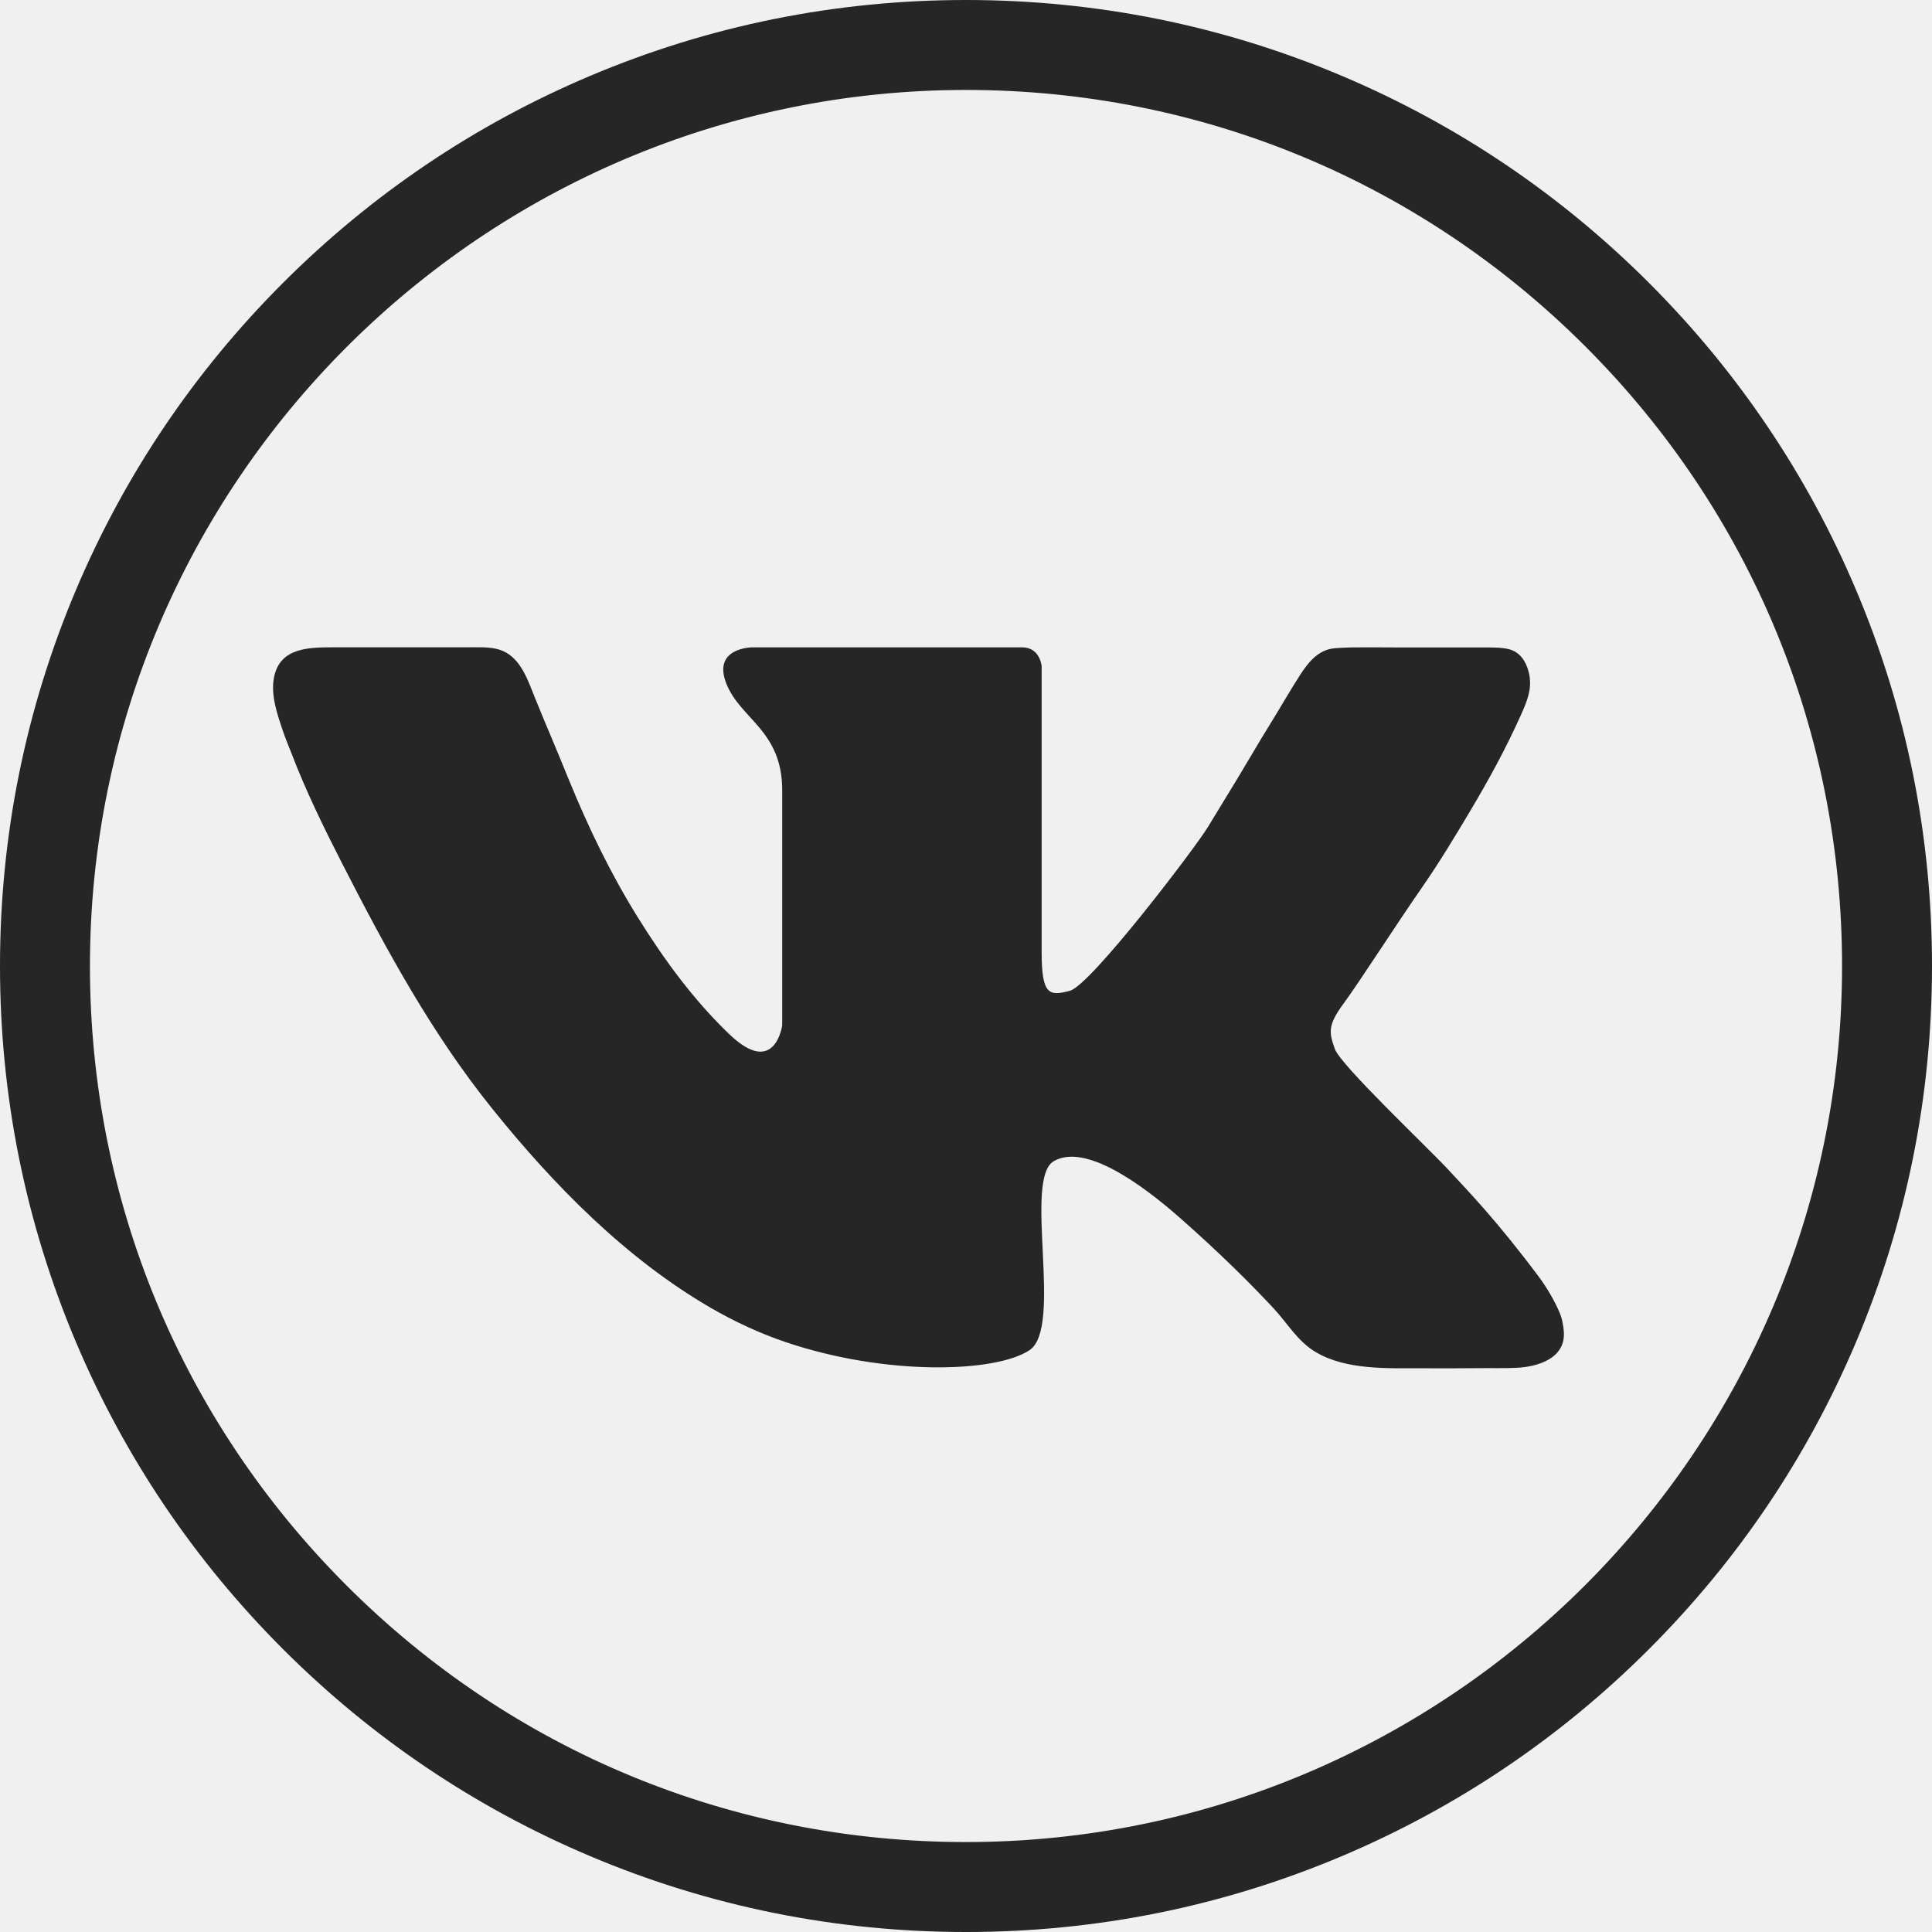
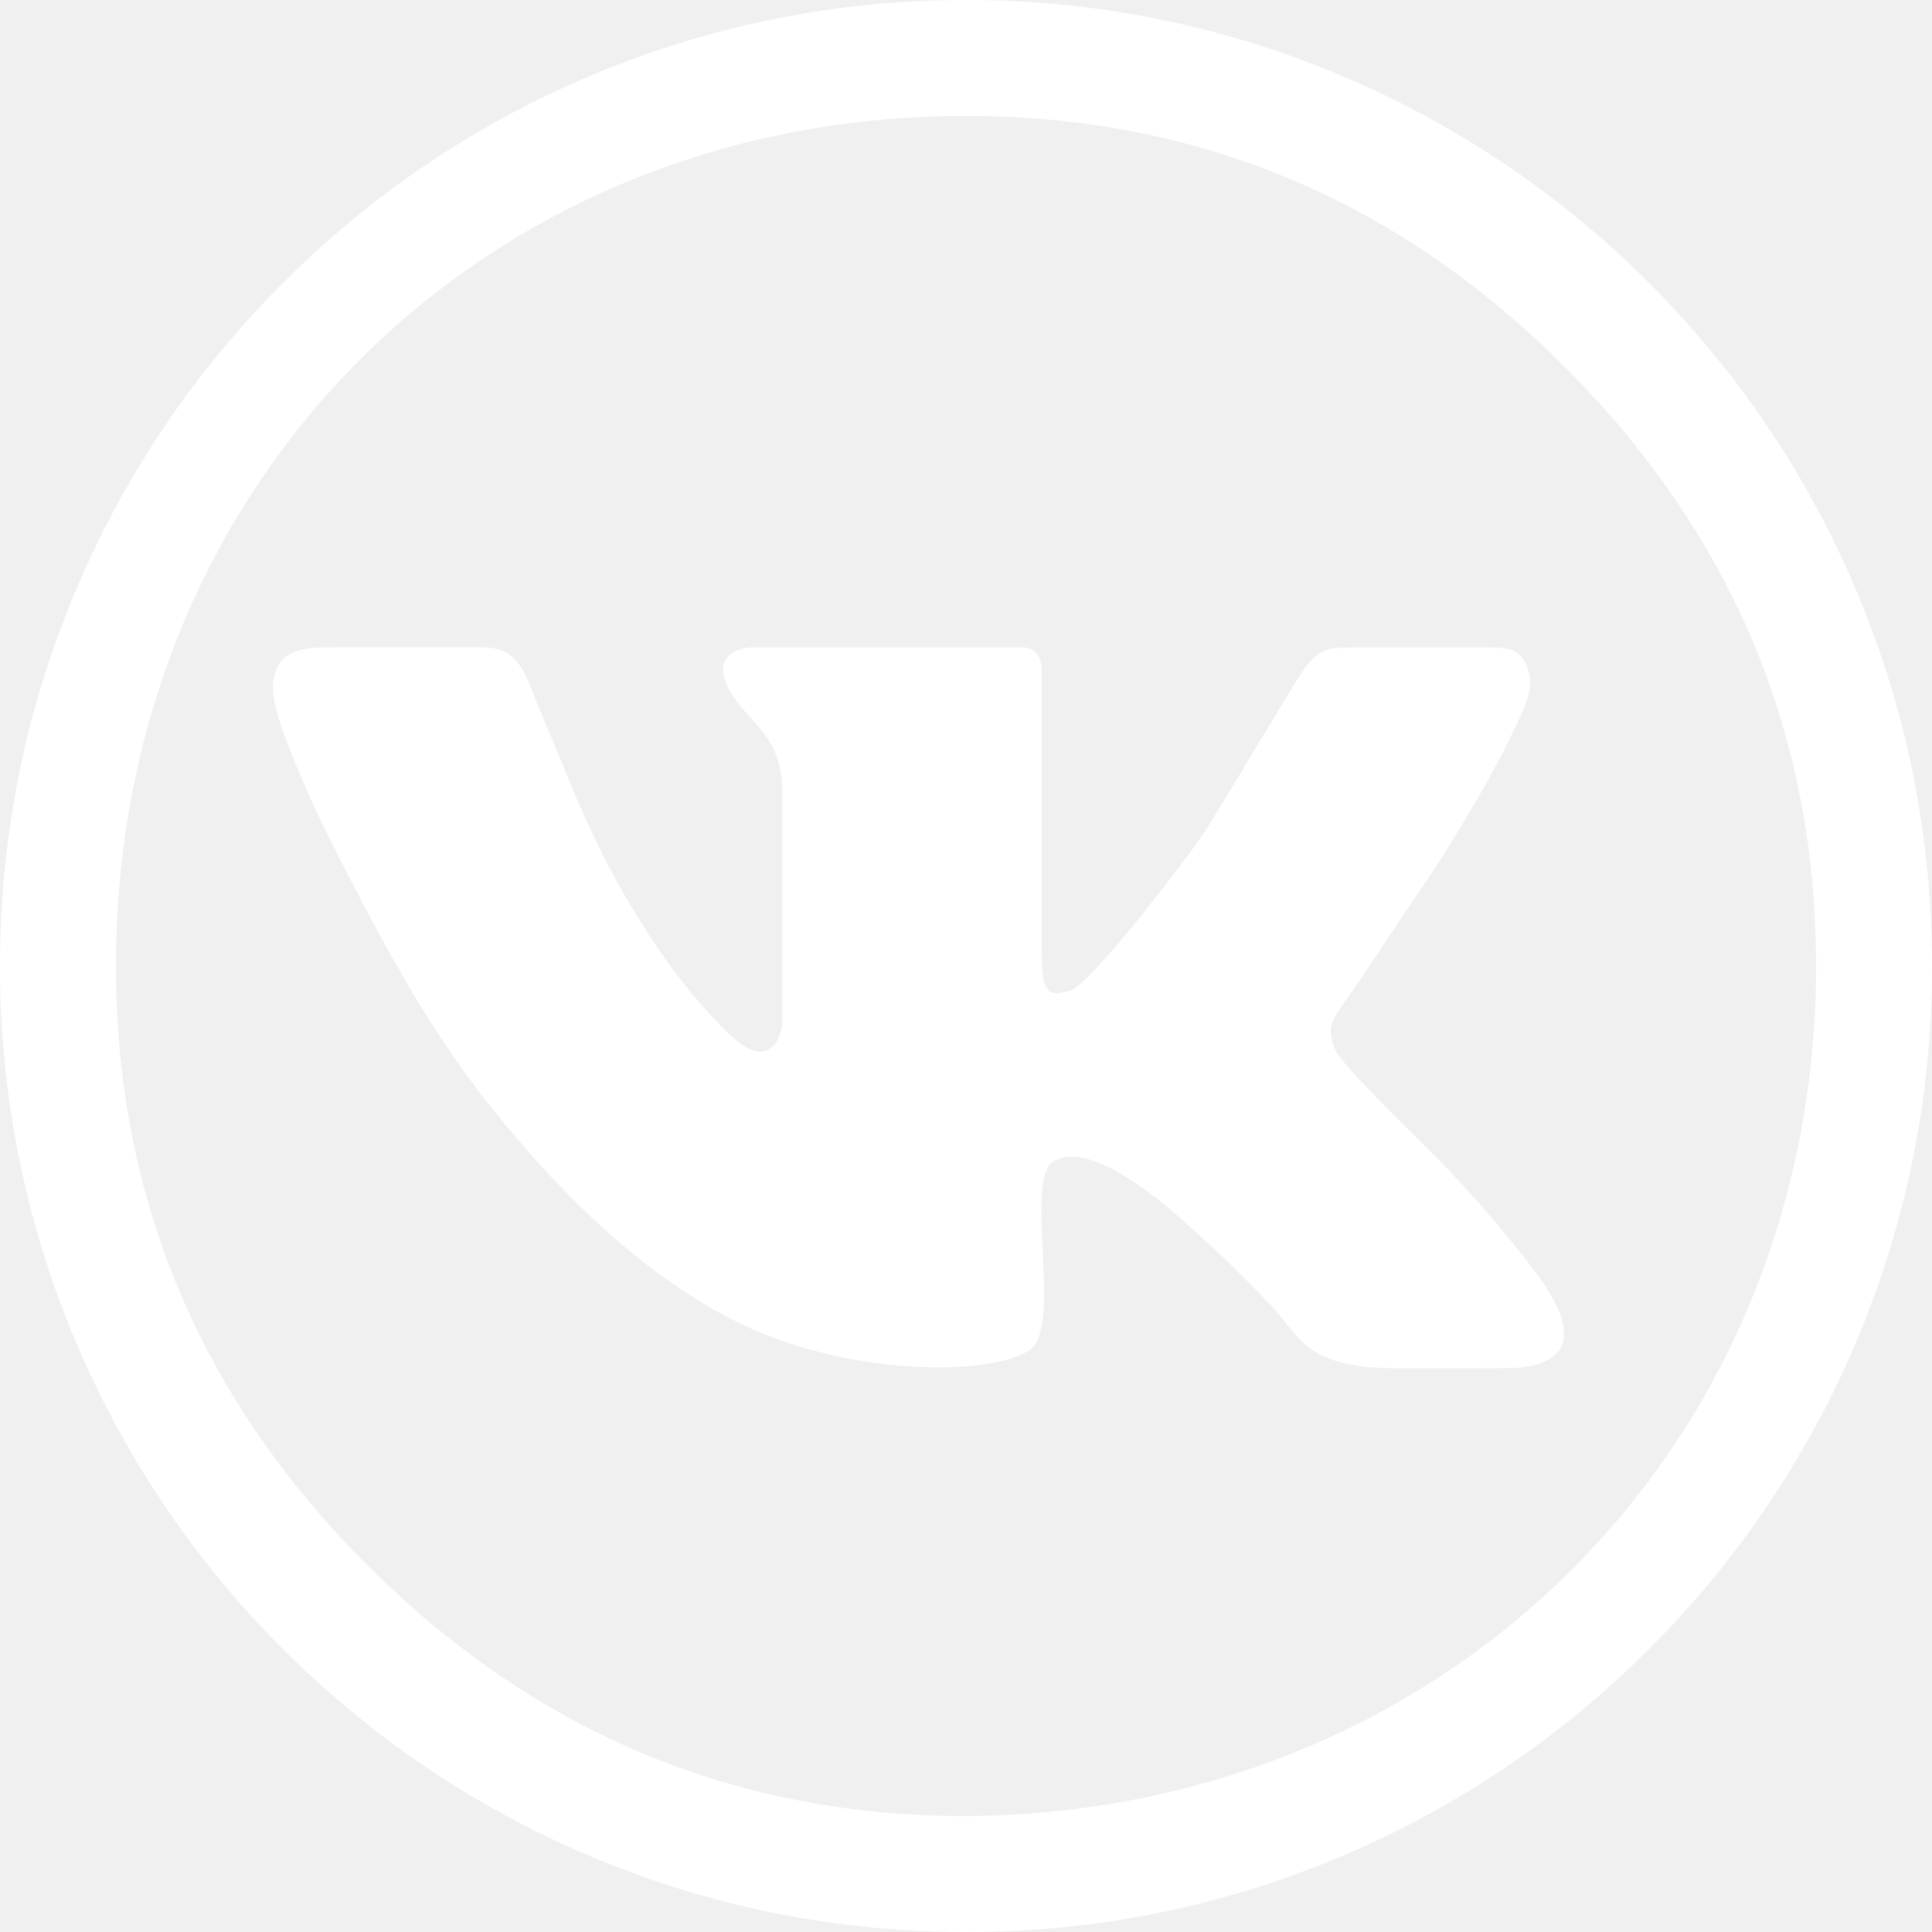
- <svg xmlns="http://www.w3.org/2000/svg" enable-background="new 0 0 1024 1024" height="1024px" id="Layer_1" version="1.1" viewBox="0 0 1024 1024" width="1024px" xml:space="preserve">
-   <g id="Background">
-     <path d="M983.766,312.727c-25.785-60.972-62.694-115.728-109.705-162.744   C827.05,102.966,772.299,66.049,711.329,40.257C648.194,13.548,581.14,0.004,512,0c-69.104,0-136.155,13.54-199.289,40.243   c-60.969,25.787-115.721,62.699-162.735,109.71c-47.014,47.011-83.929,101.761-109.72,162.728   C13.548,375.814,0.004,442.865,0,511.97c-0.004,69.109,13.533,136.165,40.234,199.304   c25.785,60.973,62.696,115.728,109.707,162.743c47.011,47.018,101.762,83.935,162.732,109.727   c63.136,26.708,130.19,40.253,199.323,40.257h0.009c69.104,0,136.153-13.54,199.288-40.243   c60.969-25.787,115.72-62.699,162.733-109.709c47.013-47.01,83.929-101.76,109.72-162.728   c26.708-63.134,40.251-130.186,40.255-199.29C1024.004,442.921,1010.467,375.866,983.766,312.727z M512.004,976.328h-0.03   c-124.026-0.007-240.627-48.313-328.323-136.019C95.957,752.604,47.665,635.999,47.672,511.973   c0.015-256.016,208.312-464.3,464.356-464.3c124.026,0.007,240.626,48.312,328.32,136.017   c87.695,87.706,135.986,204.311,135.979,328.337C976.313,768.043,768.018,976.328,512.004,976.328z" fill="#262626" />
+ <svg xmlns="http://www.w3.org/2000/svg" width="50" height="50" viewBox="0 0 50 50" fill="none">
+   <g clip-path="url(#clip0_51_68)">
+     <path d="M48.035 15.27C46.776 12.293 44.974 9.619 42.679 7.323C40.383 5.028 37.71 3.225 34.733 1.966C31.65 0.662 28.376 0 25 0C21.626 0 18.352 0.661 15.269 1.965C12.292 3.224 9.619 5.026 7.323 7.322C5.027 9.617 3.225 12.291 1.966 15.268C0.662 18.35 0 21.624 4.32714e-08 24.998C-0 28.373 0.661 31.647 1.965 34.73C3.224 37.707 5.026 40.381 7.321 42.677C9.617 44.972 12.29 46.775 15.267 48.034C18.35 49.339 21.624 50 25 50C28.374 50 31.648 49.339 34.731 48.035C37.708 46.776 40.382 44.974 42.677 42.678C44.973 40.383 46.775 37.709 48.035 34.733C49.339 31.65 50 28.376 50 25.002C50 21.627 49.339 18.353 48.035 15.27ZM24.848 47L25 47C18.944 47 13.782 44.782 9.5 40.5C5.218 36.218 3 31.055 3 24.998C3.001 12.498 12.498 3 25 3C31.056 3 36.218 5.218 40.5 9.5C44.782 13.783 47 18.946 47 25.002C46.999 37.502 37.348 47 24.848 47Z" fill="white" />
+     <path d="M7.544 19.498C7.92 20.48 8.384 21.426 8.862 22.361C9.998 24.582 11.169 26.739 12.738 28.691C14.324 30.664 16.196 32.575 18.402 33.851C19.015 34.206 19.66 34.506 20.332 34.733C22.924 35.611 25.766 35.527 26.644 34.942C27.522 34.357 26.477 30.511 27.271 30.051C28.066 29.591 29.487 30.595 30.532 31.514C31.577 32.434 32.371 33.228 32.956 33.855C33.323 34.248 33.581 34.717 34.059 34.997C34.849 35.46 35.902 35.408 36.784 35.411C37.275 35.412 37.767 35.414 38.258 35.408C38.59 35.404 38.923 35.415 39.255 35.398C39.8 35.372 40.514 35.157 40.473 34.474C40.463 34.313 40.427 34.12 40.363 33.971C40.225 33.651 40.031 33.319 39.822 33.04C38.736 31.587 38.015 30.846 37.471 30.26C36.928 29.675 34.691 27.564 34.545 27.146C34.399 26.728 34.352 26.542 34.767 25.978C35.182 25.414 36.092 23.99 36.802 22.966C37.248 22.323 37.653 21.652 38.053 20.98C38.525 20.189 38.968 19.378 39.346 18.538C39.515 18.162 39.669 17.819 39.564 17.398C39.494 17.116 39.335 16.868 39.04 16.798C38.878 16.76 38.702 16.756 38.537 16.756C37.921 16.756 36.311 16.756 36.311 16.756C36.02 16.756 35.729 16.752 35.438 16.753C35.14 16.753 34.839 16.751 34.542 16.776C34.119 16.813 33.859 17.139 33.647 17.468C33.386 17.871 33.149 18.289 32.897 18.697C32.724 18.976 32.555 19.256 32.389 19.539C32.129 19.98 31.862 20.417 31.595 20.854C31.484 21.035 31.373 21.216 31.264 21.398C30.95 21.921 28.233 25.495 27.689 25.641C27.146 25.787 26.958 25.746 26.958 24.638C26.958 23.53 26.958 17.239 26.958 17.239C26.958 17.239 26.916 16.754 26.456 16.754C25.997 16.754 23.864 16.754 23.864 16.754H19.465C19.465 16.754 18.43 16.758 18.796 17.688C19.162 18.618 20.243 18.9 20.243 20.452C20.243 22.004 20.243 26.535 20.243 26.535C20.243 26.535 20.061 27.898 18.88 26.77C17.949 25.88 17.182 24.829 16.505 23.738C15.8 22.605 15.233 21.427 14.727 20.193C14.583 19.84 14.44 19.487 14.291 19.136C14.136 18.769 13.983 18.402 13.834 18.033C13.661 17.604 13.477 17.043 13.011 16.846C12.777 16.746 12.518 16.751 12.269 16.751C11.344 16.752 10.419 16.754 9.494 16.752C9.223 16.752 8.952 16.752 8.68 16.752C8.039 16.754 7.242 16.735 7.09 17.535C7.003 17.996 7.177 18.489 7.323 18.921C7.389 19.117 7.47 19.305 7.544 19.498Z" fill="white" />
  </g>
-   <g id="VK">
-     <path d="M154.504,399.328c7.7,20.099,17.191,39.48,26.987,58.622   c23.277,45.48,47.248,89.673,79.387,129.647c32.479,40.396,70.825,79.544,115.996,105.676c12.563,7.268,25.77,13.4,39.527,18.061   c53.079,17.979,111.295,16.267,129.273,4.281c17.979-11.986-3.424-90.75,12.842-100.167c16.267-9.418,45.375,11.13,66.777,29.965   c21.403,18.834,37.669,35.1,49.656,47.942c7.506,8.042,12.79,17.64,22.575,23.376c16.186,9.486,37.753,8.435,55.808,8.485   c10.065,0.029,20.133,0.063,30.199-0.063c6.803-0.084,13.608,0.136,20.406-0.193c11.171-0.542,25.779-4.952,24.941-18.927   c-0.198-3.304-0.931-7.256-2.244-10.306c-2.822-6.555-6.797-13.357-11.069-19.067c-22.258-29.75-37.026-44.946-48.155-56.933   c-11.13-11.984-56.933-55.22-59.929-63.78c-2.996-8.562-3.96-12.36,4.548-23.918c8.508-11.559,27.129-40.72,41.684-61.694   c9.128-13.155,17.42-26.91,25.612-40.659c9.659-16.21,18.743-32.813,26.485-50.029c3.462-7.698,6.604-14.711,4.46-23.337   c-1.437-5.779-4.687-10.856-10.739-12.282c-3.304-0.778-6.909-0.857-10.29-0.857c-12.627,0-45.589,0-45.589,0   c-5.958,0-11.917-0.087-17.876-0.076c-6.109,0.011-12.269-0.037-18.36,0.485c-8.666,0.742-13.977,7.425-18.336,14.163   c-5.333,8.245-10.187,16.823-15.36,25.172c-3.537,5.705-6.998,11.455-10.397,17.243c-5.312,9.04-10.784,17.983-16.256,26.927   c-2.271,3.71-4.55,7.416-6.789,11.146c-6.421,10.699-62.069,83.898-73.198,86.896s-14.982,2.142-14.982-20.547   c0-22.687,0-151.533,0-151.533s-0.854-9.935-10.272-9.935s-53.099,0-53.099,0h-90.09c0,0-21.188,0.088-13.697,19.138   c7.491,19.049,29.644,24.828,29.644,56.611c0,31.782,0,124.565,0,124.565s-3.745,27.931-27.931,4.815   c-19.059-18.215-34.762-39.751-48.637-62.081c-14.426-23.215-26.048-47.333-36.4-72.602c-2.961-7.227-5.893-14.466-8.934-21.659   c-3.174-7.509-6.319-15.031-9.363-22.593c-3.535-8.784-7.317-20.265-16.849-24.309c-4.792-2.033-10.092-1.933-15.2-1.932   c-18.943,0.005-37.885,0.058-56.827,0.022c-5.558-0.01-11.116-0.016-16.674-0.002c-13.123,0.031-29.445-0.356-32.558,16.038   c-1.794,9.443,1.772,19.523,4.757,28.367C151.321,391.511,152.99,395.375,154.504,399.328z" fill="#262626" id="Vk" />
-   </g>
+   <defs>
+     <clipPath id="clip0_51_68">
+       <rect width="50" height="50" fill="white" />
+     </clipPath>
+   </defs>
</svg>
